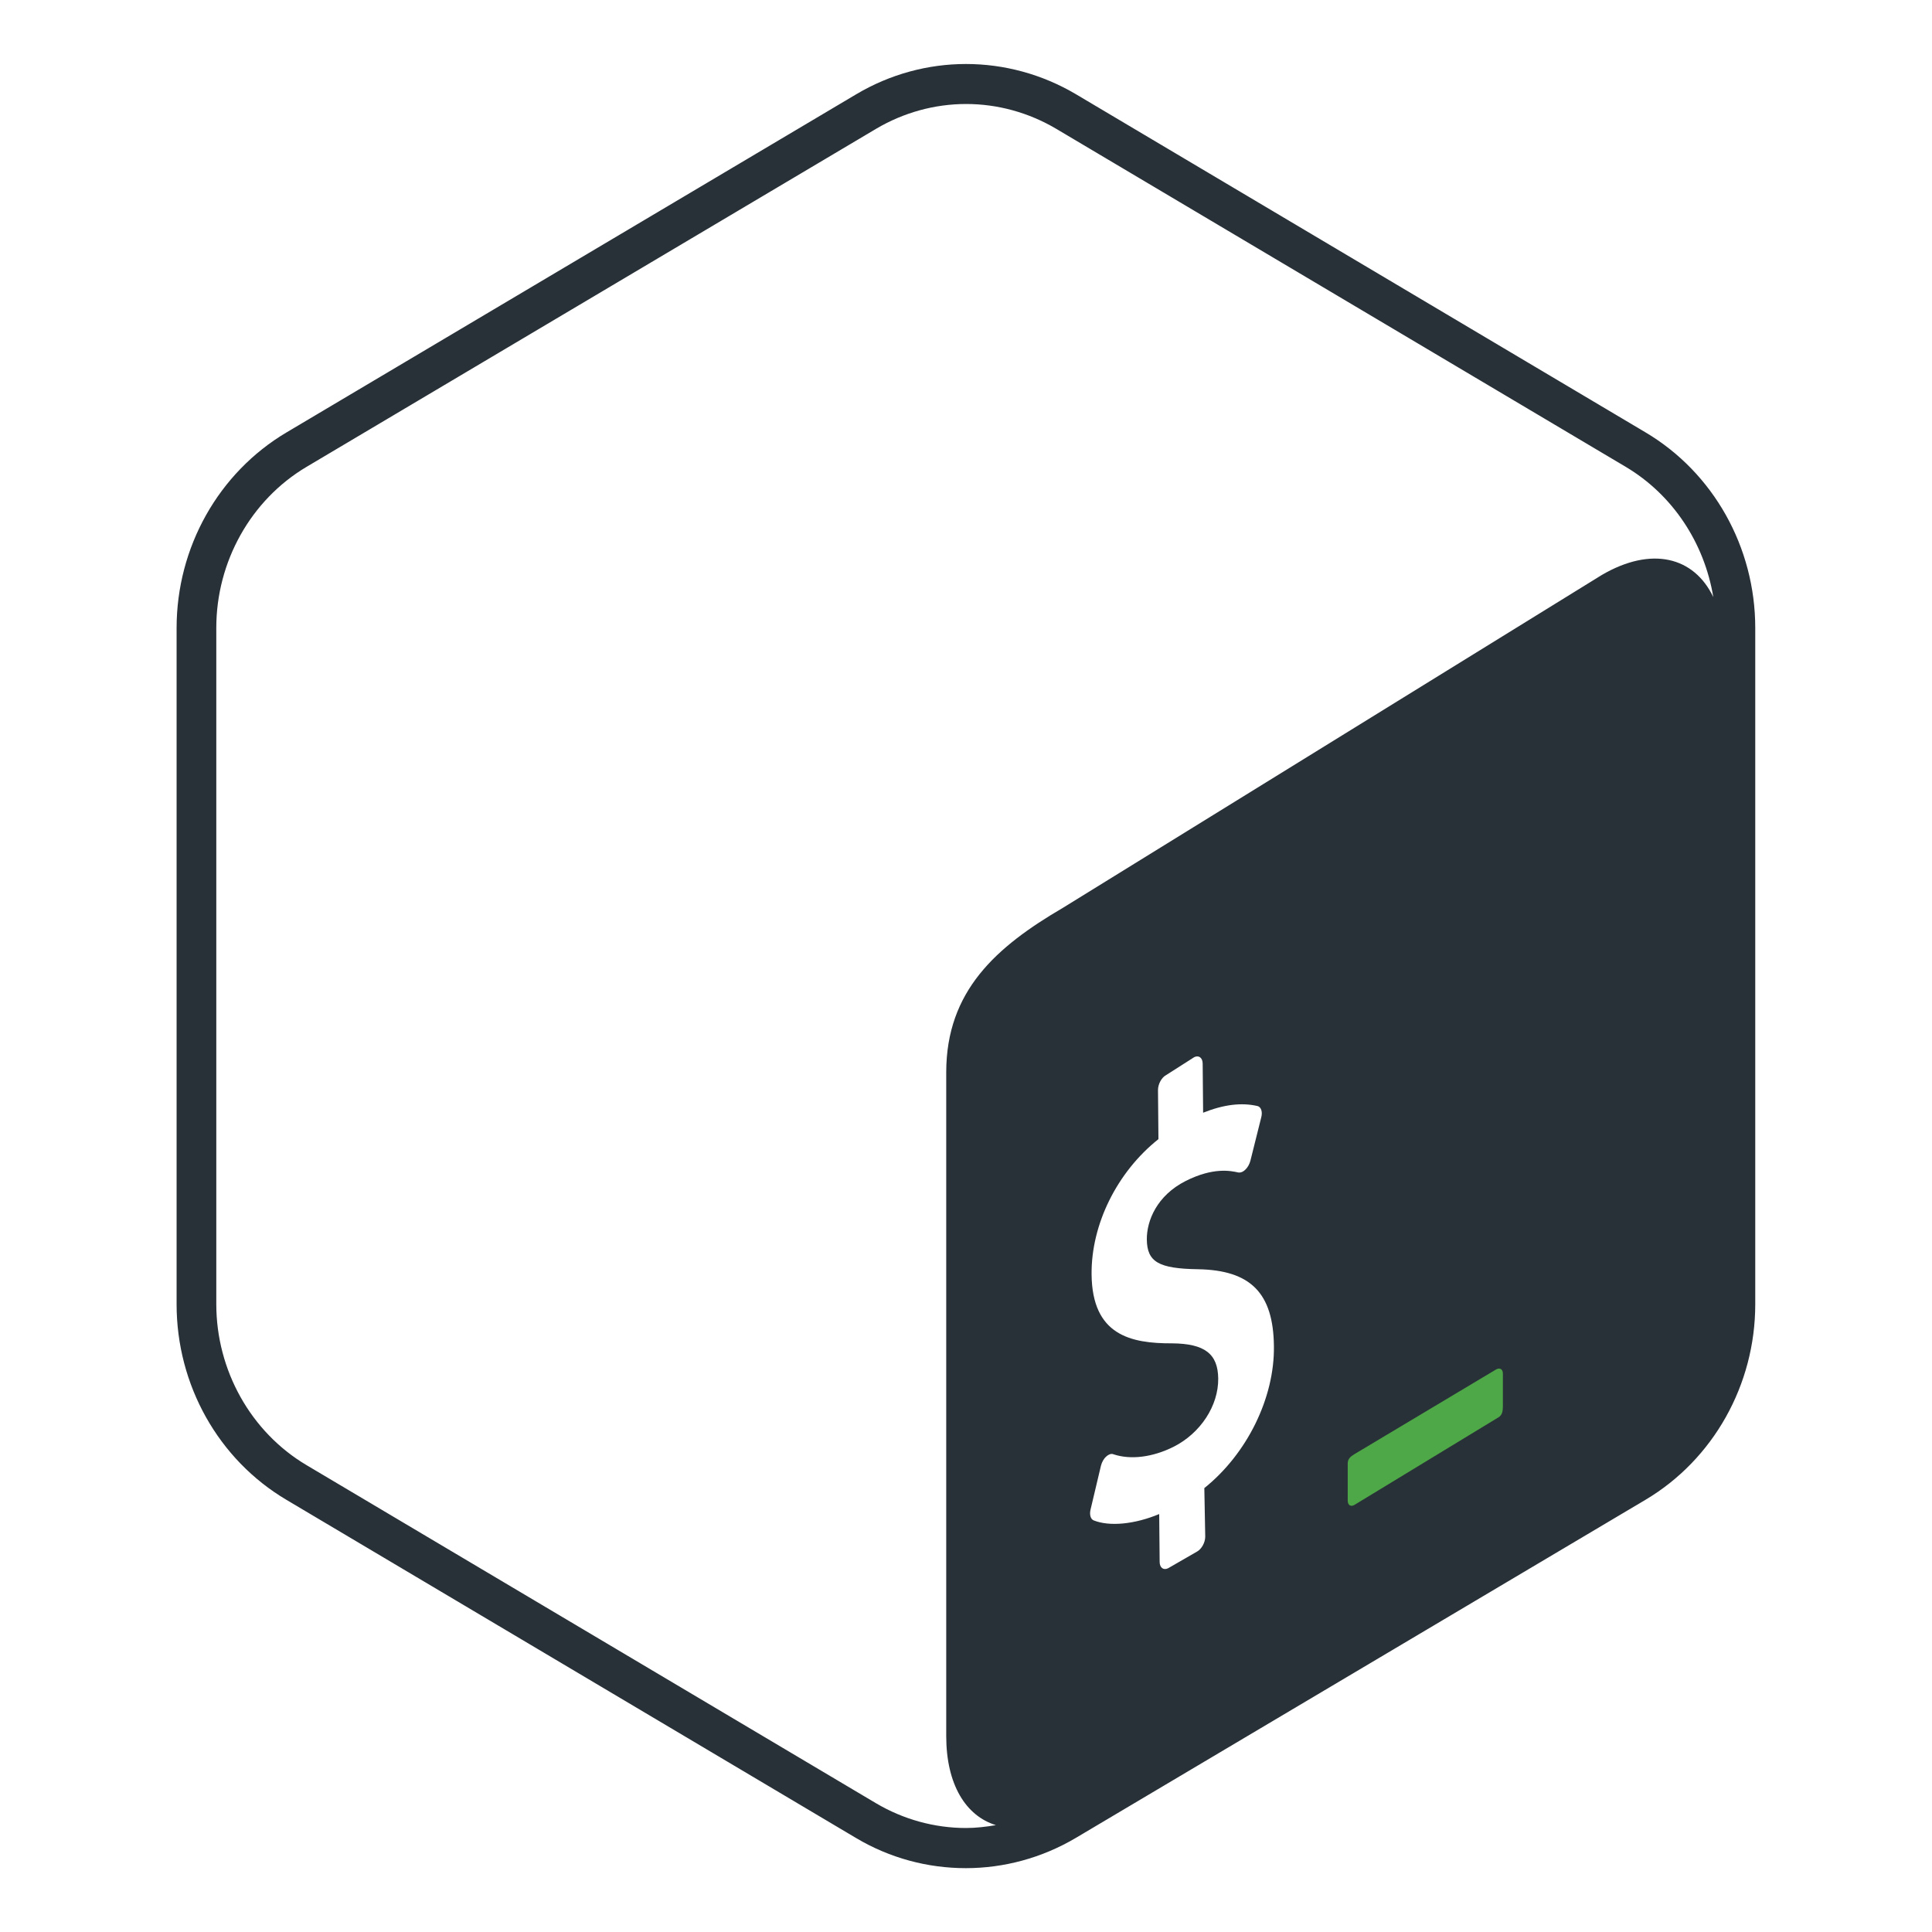
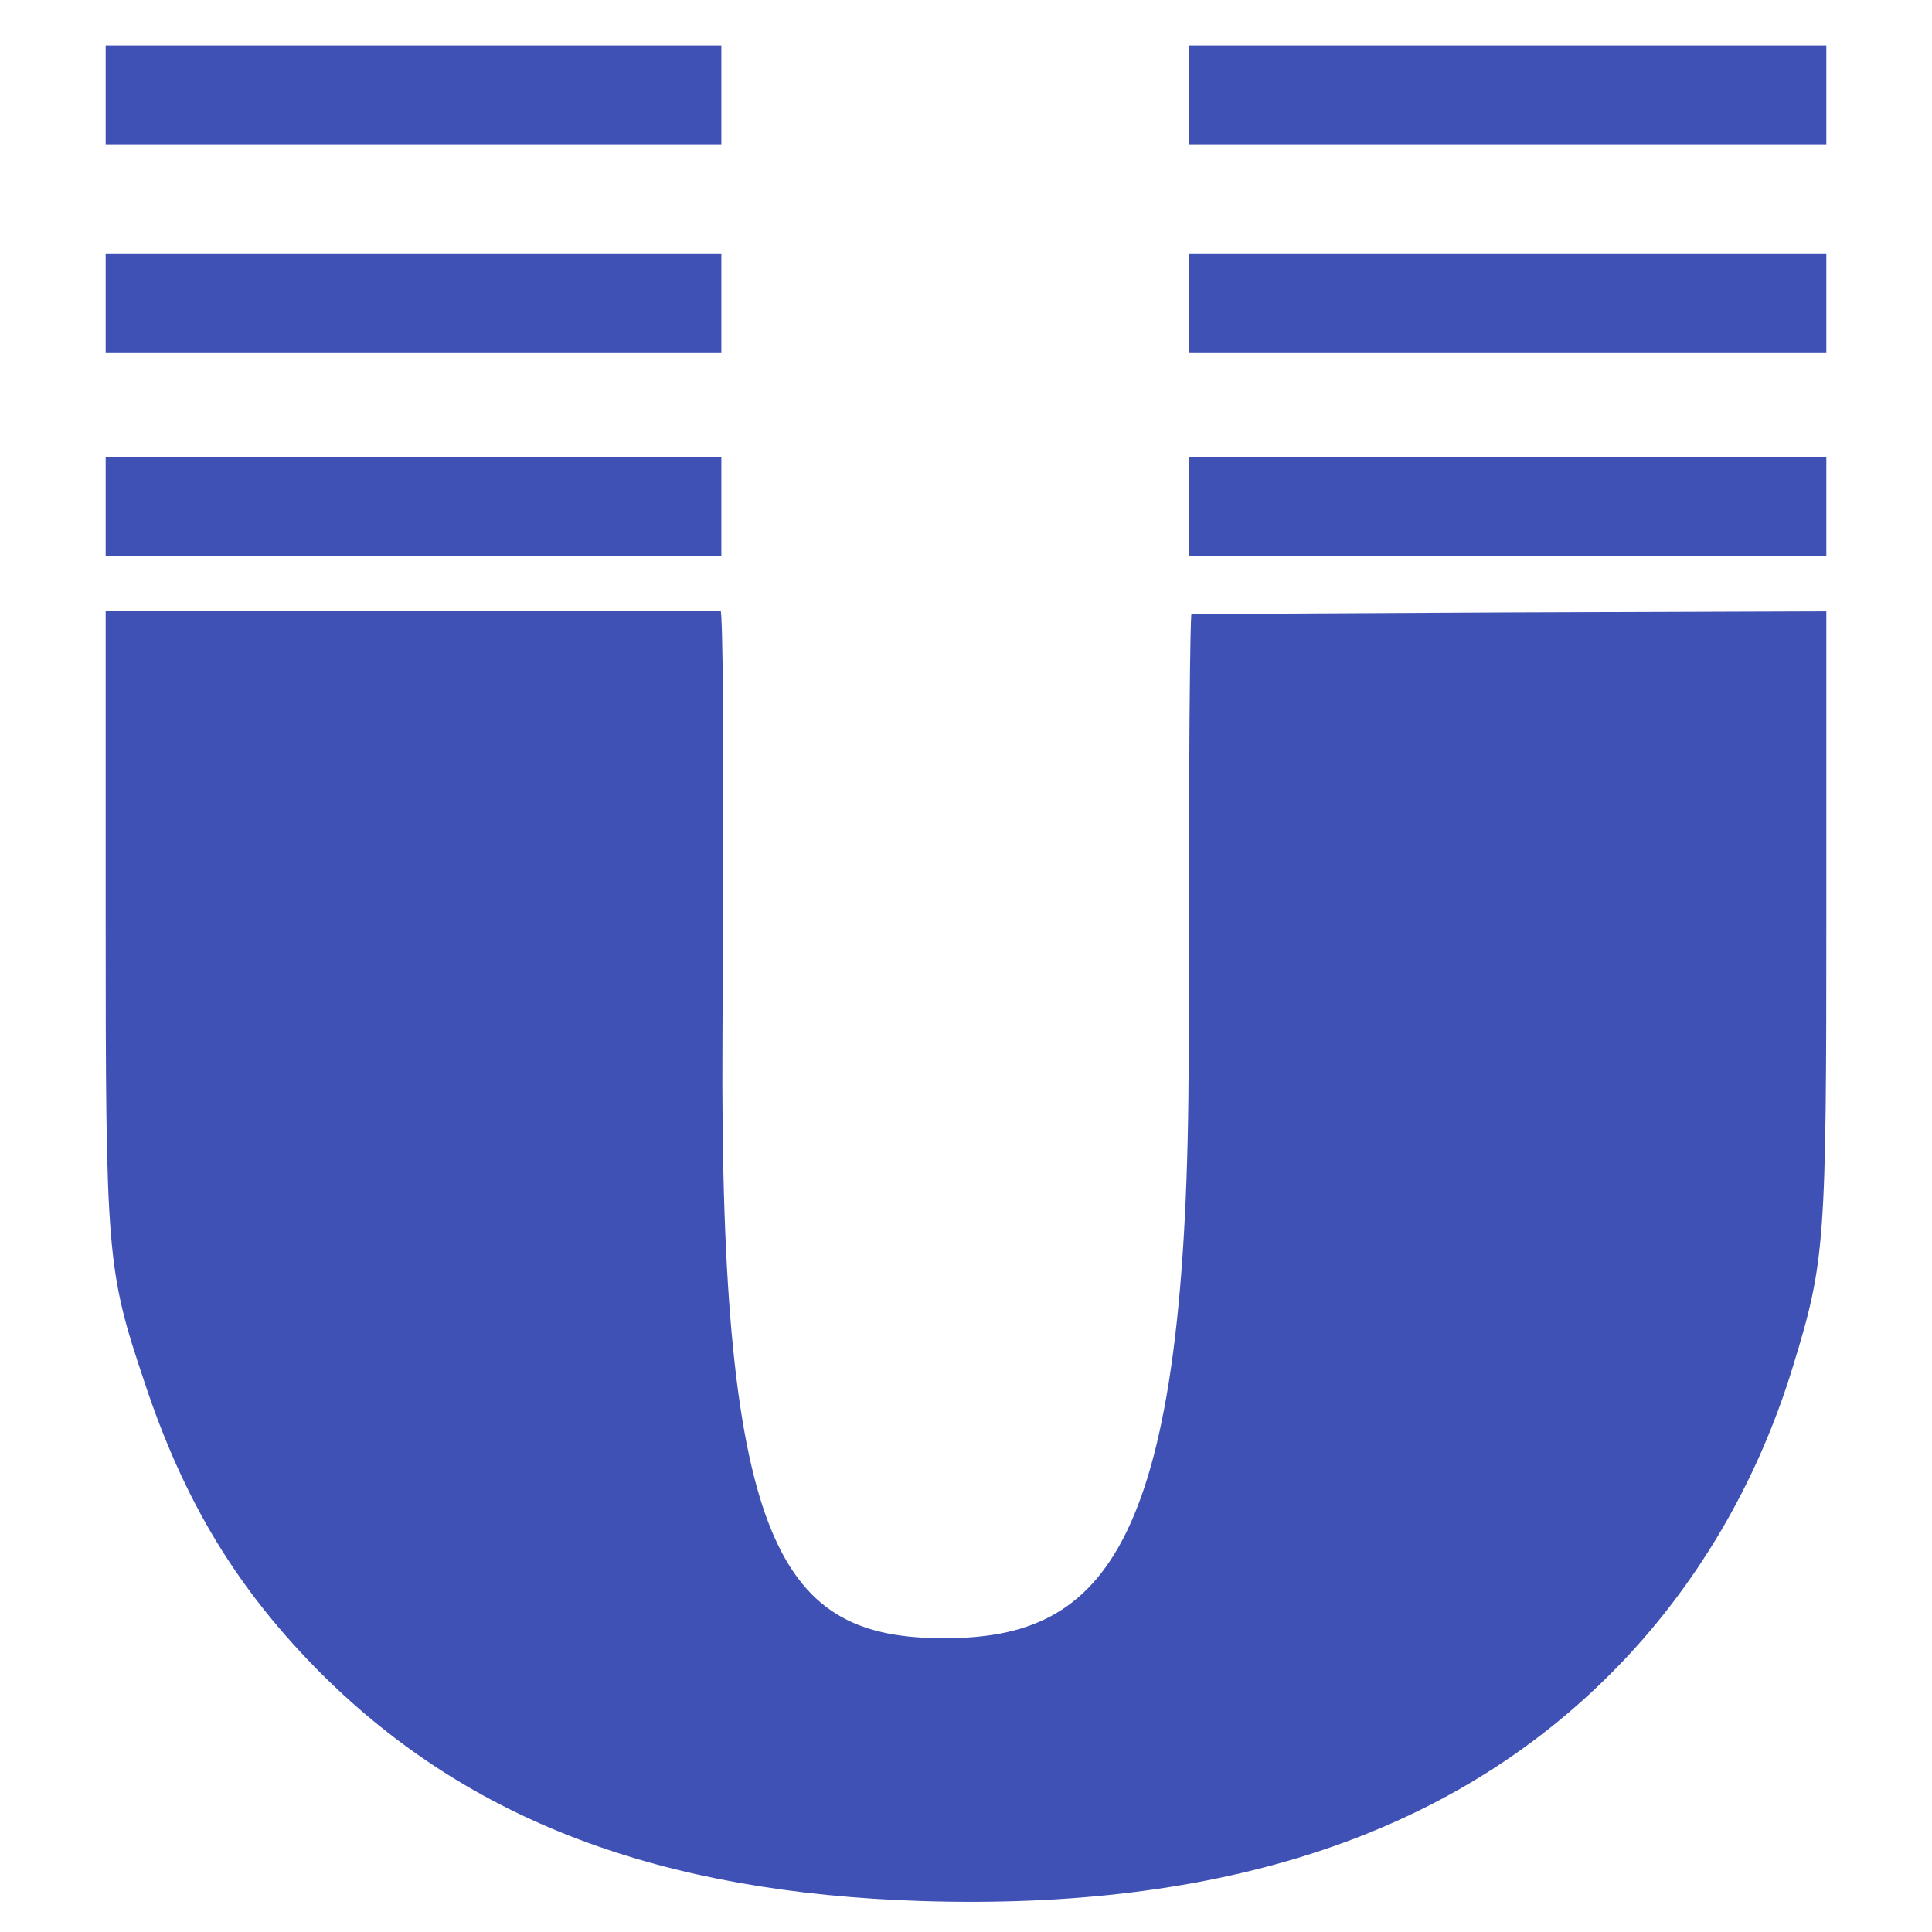
<svg xmlns="http://www.w3.org/2000/svg" viewBox="0 0 128 128">
-   <path fill="none" d="M4.24 4.24h119.53v119.53H4.24z" />
-   <path fill="#293138" d="M109.01 28.64L71.28 6.24c-2.25-1.33-4.77-2-7.28-2s-5.03.67-7.28 2.01l-37.74 22.4c-4.5 2.67-7.28 7.61-7.28 12.96v44.8c0 5.35 2.77 10.29 7.28 12.96l37.73 22.4c2.25 1.34 4.76 2 7.28 2 2.51 0 5.03-.67 7.28-2l37.74-22.4c4.5-2.67 7.28-7.62 7.28-12.96V41.6c0-5.34-2.77-10.29-7.28-12.96zM79.79 98.59l.06 3.22c0 .39-.25.83-.55.99l-1.91 1.1c-.3.15-.56-.03-.56-.42l-.03-3.17c-1.63.68-3.29.84-4.34.42-.2-.08-.29-.37-.21-.71l.69-2.91c.06-.23.18-.46.34-.6.06-.06.12-.1.18-.13.11-.06.22-.07.31-.03 1.14.38 2.59.2 3.99-.5 1.78-.9 2.97-2.72 2.95-4.52-.02-1.64-.9-2.31-3.05-2.33-2.74.01-5.3-.53-5.34-4.57-.03-3.32 1.69-6.78 4.43-8.96l-.03-3.25c0-.4.24-.84.55-1l1.85-1.18c.3-.15.56.04.56.43l.03 3.25c1.36-.54 2.54-.69 3.61-.44.23.06.34.38.24.75l-.72 2.88c-.06.22-.18.44-.33.58a.77.77 0 01-.19.14c-.1.05-.19.06-.28.05-.49-.11-1.65-.36-3.48.56-1.92.97-2.59 2.64-2.58 3.88.02 1.48.77 1.93 3.39 1.97 3.49.06 4.99 1.58 5.03 5.09.05 3.44-1.79 7.15-4.61 9.41zm26.34-60.5l-35.7 22.05c-4.45 2.6-7.73 5.52-7.74 10.89v43.99c0 3.21 1.3 5.29 3.29 5.9-.65.11-1.32.19-1.98.19-2.09 0-4.15-.57-5.96-1.64l-37.73-22.4c-3.69-2.19-5.98-6.28-5.98-10.67V41.6c0-4.39 2.29-8.48 5.98-10.67l37.74-22.4c1.81-1.07 3.87-1.64 5.96-1.64s4.15.57 5.96 1.64l37.74 22.4c3.11 1.85 5.21 5.04 5.8 8.63-1.27-2.67-4.09-3.39-7.38-1.47z" />
-   <path fill="#4FA847" d="M99.12 90.73l-9.4 5.62c-.25.15-.43.31-.43.61v2.46c0 .3.2.43.45.28l9.54-5.8c.25-.15.29-.42.29-.72v-2.17c0-.3-.2-.42-.45-.28z" />
+   <path fill="#4051b5" d="M7 3v6.554h40.792V3H7zm71.75 0v6.554H121V3H78.75zM7 16.835v6.554h40.792v-6.554H7zm71.75 0v6.554H121v-6.554H78.75zM7 30.306v6.554h40.792v-6.554H7zm71.75 0v6.554H121v-6.554H78.75zM7 60.597c0 22.573.073 23.52 2.55 30.91 2.658 8.047 6.228 13.872 11.8 19.442 9.761 9.685 22.4 14.454 39.736 15 19.887.62 35.002-4.369 45.71-15.145 5.5-5.534 9.615-12.488 11.982-20.243 2.15-6.99 2.222-8.155 2.222-30.073V40.5l-21.015.073-21.052.11s-.182.066-.182 28.943c0 32.984-5.526 38.91-16.192 38.91s-14.901-5.67-14.694-39.747c.172-28.193-.11-28.289-.11-28.289H7v20.097z" />
</svg>
